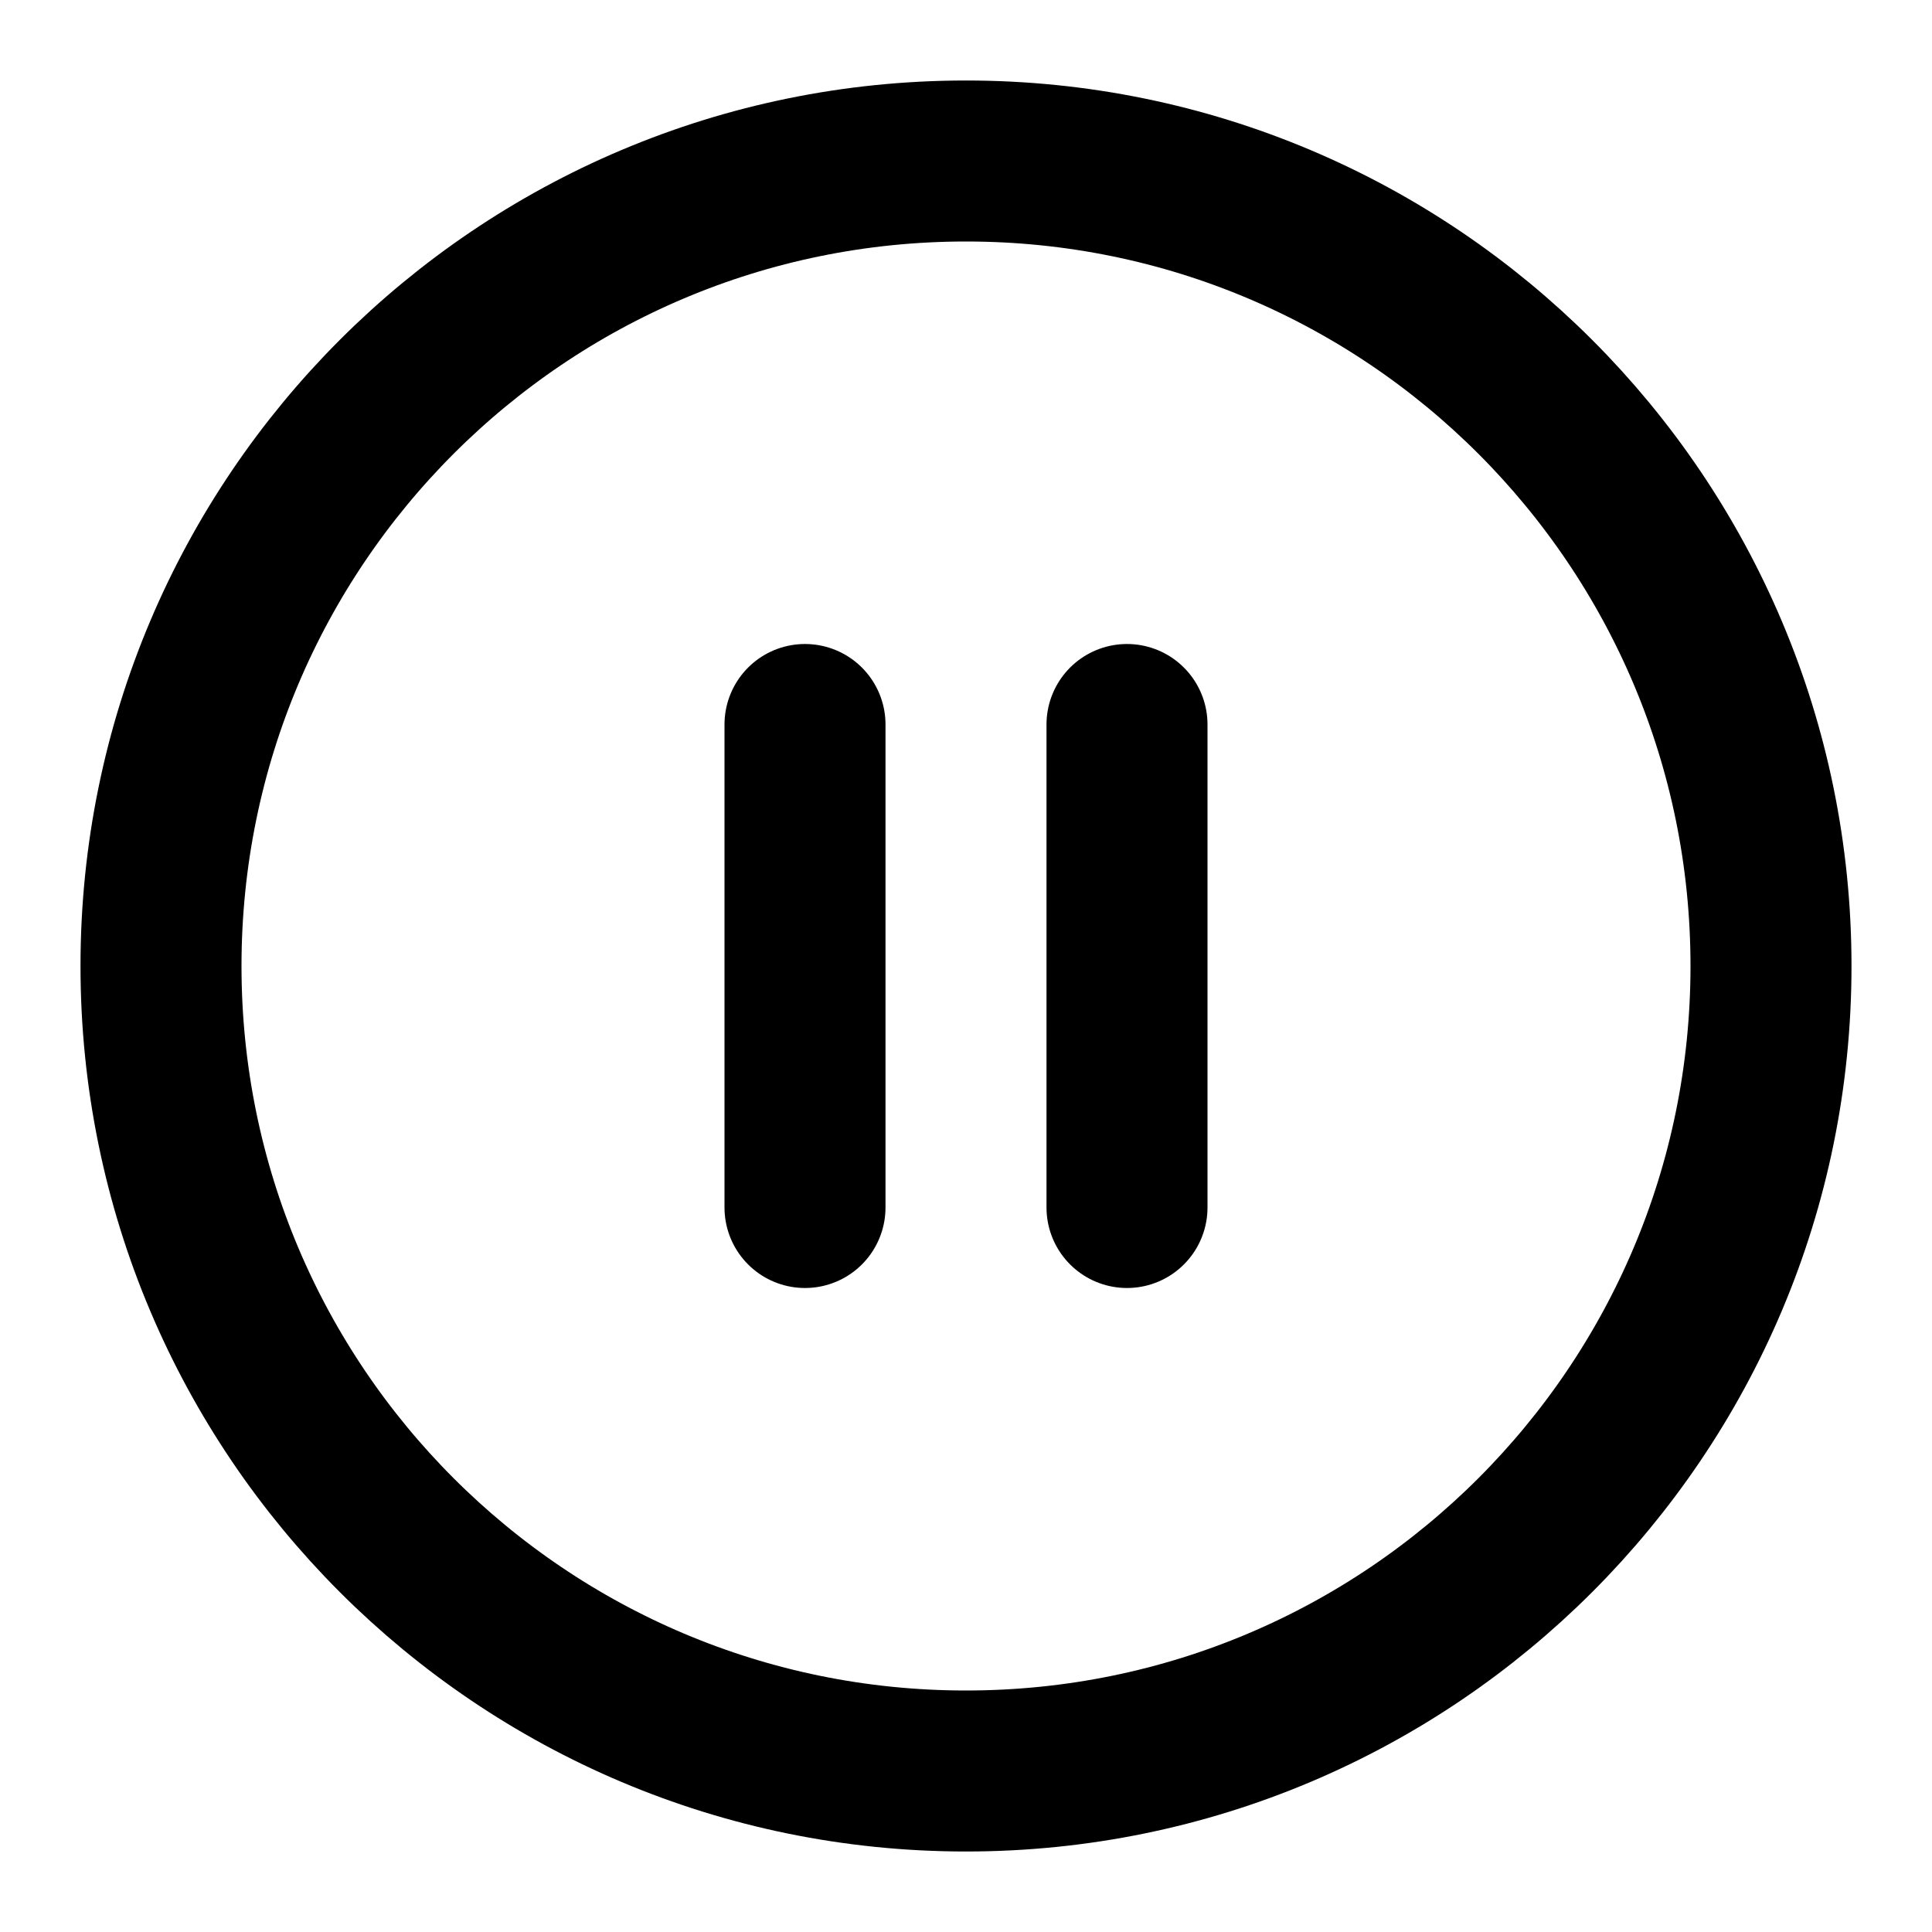
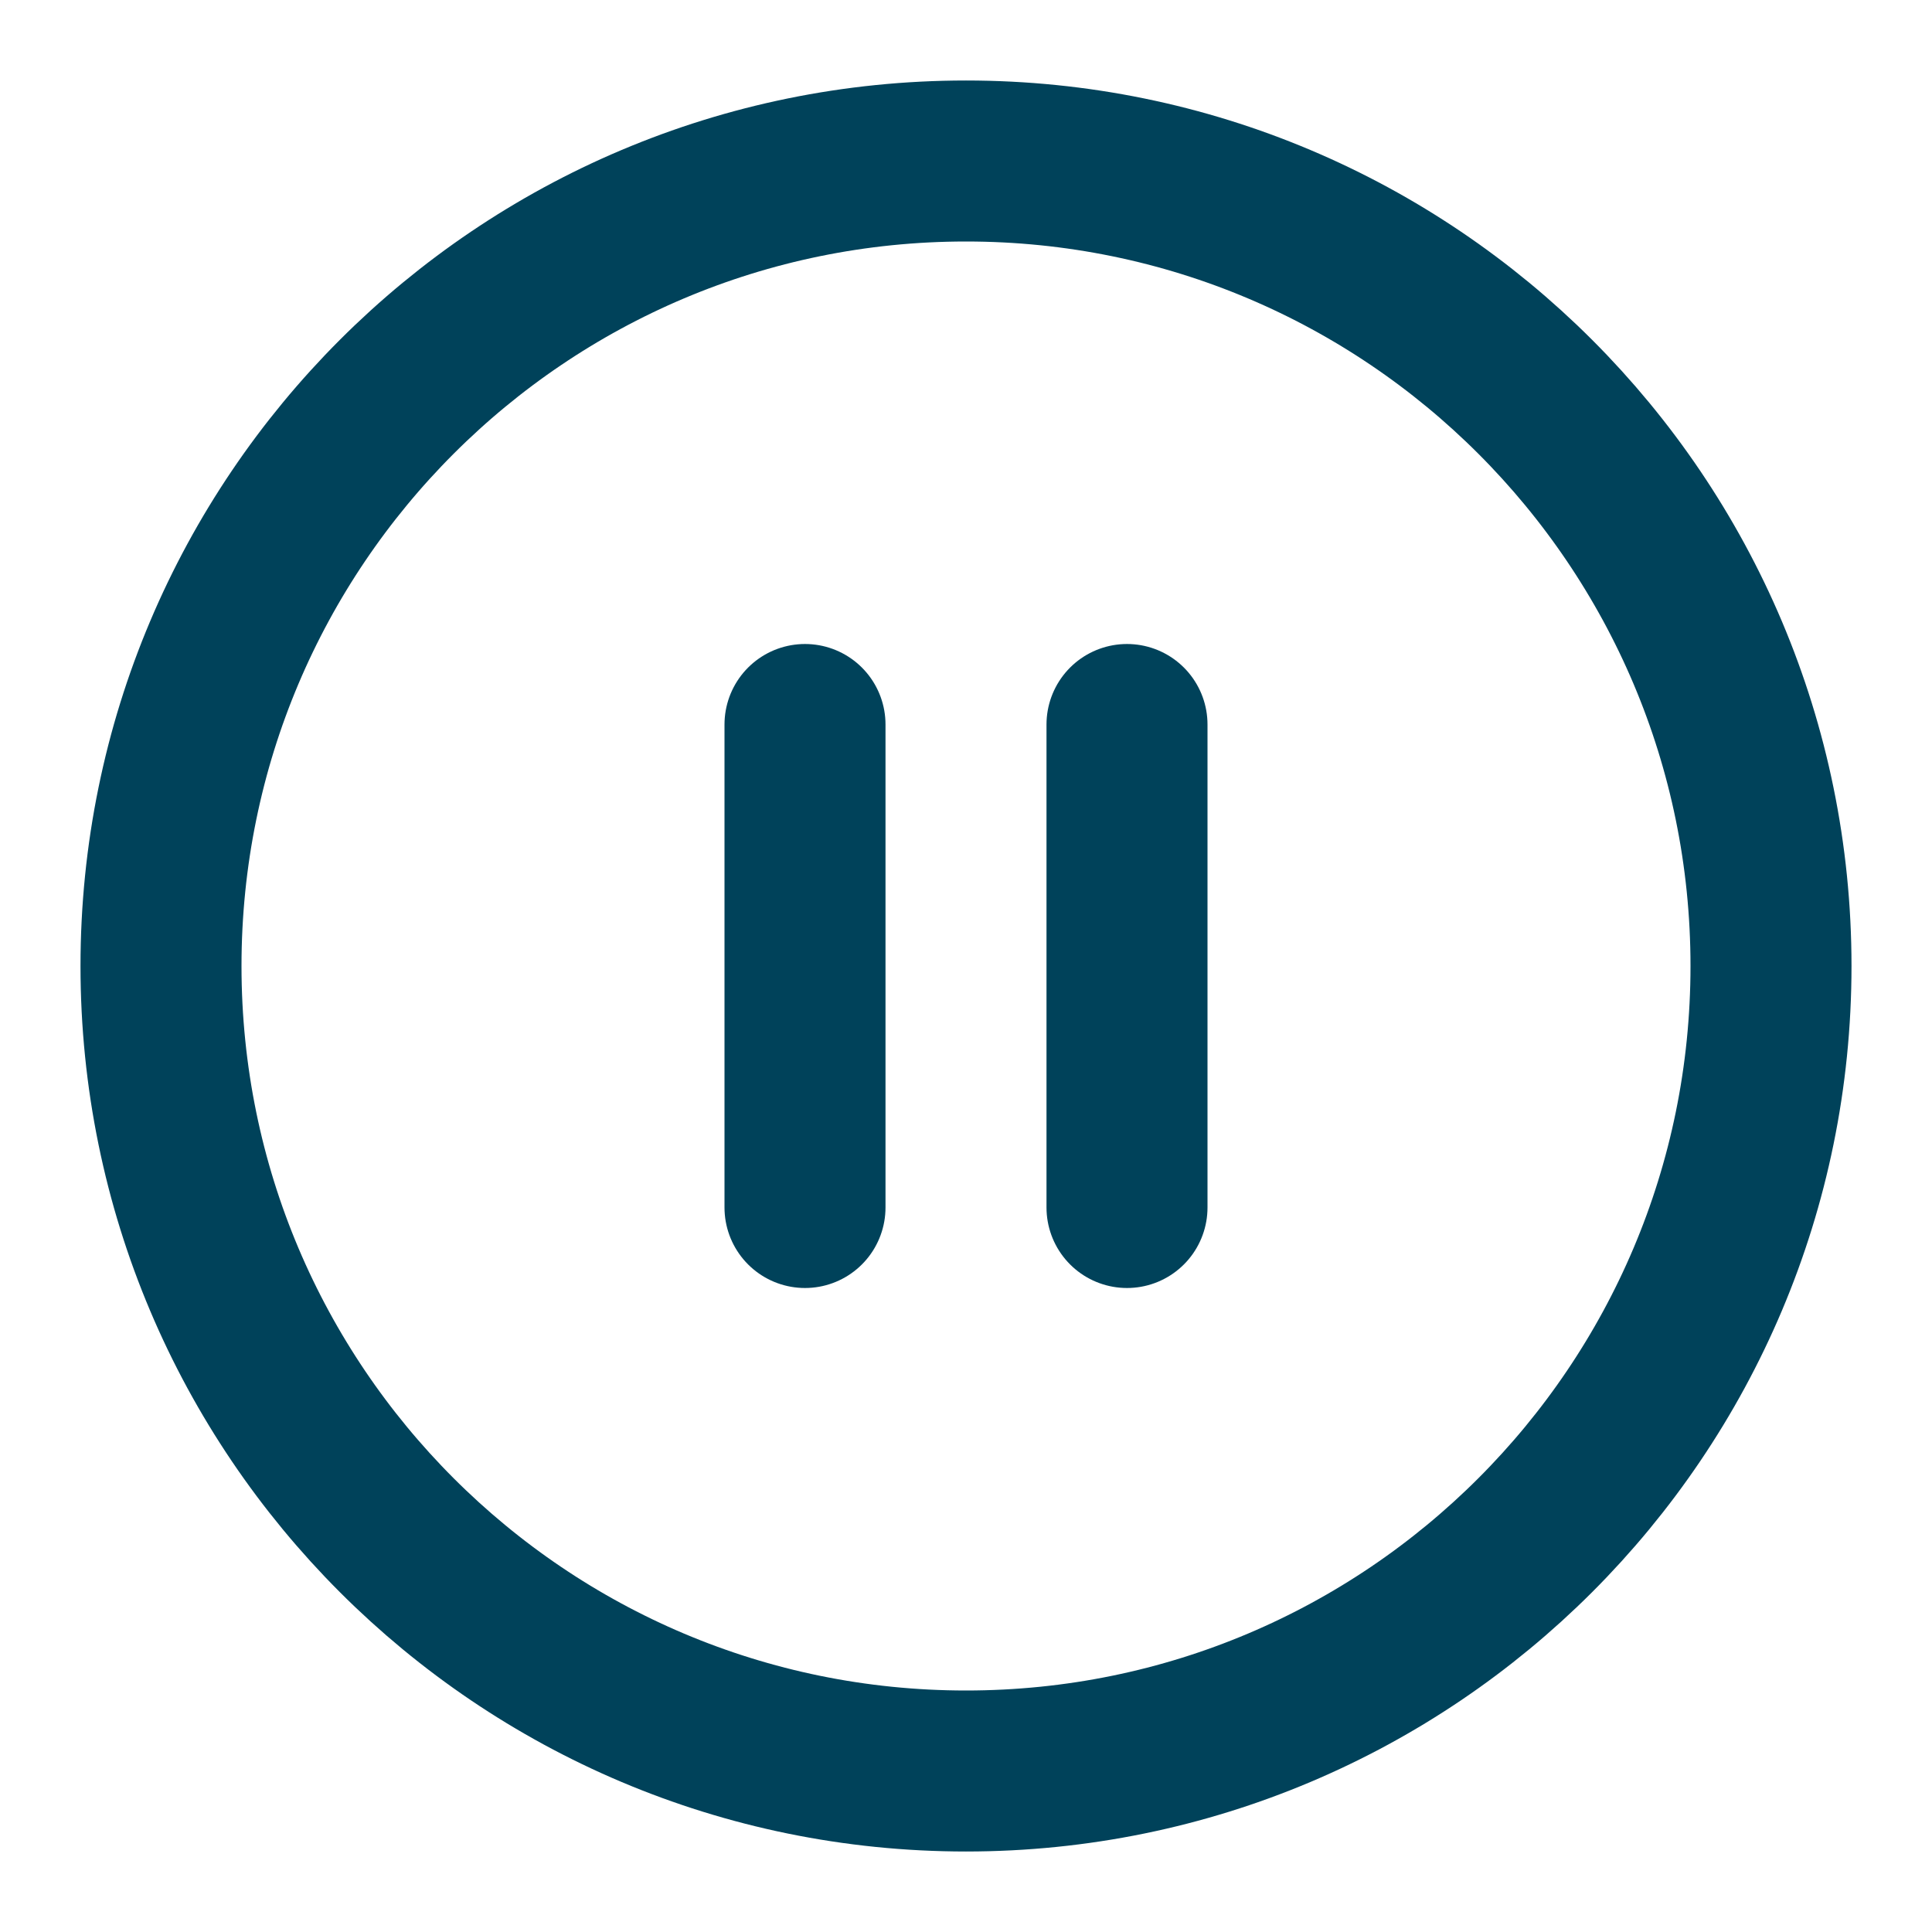
- <svg xmlns="http://www.w3.org/2000/svg" width="100" height="100" viewBox="0 0 24 24" fill="none" stroke="currentColor" stroke-width="2" stroke-linecap="round" stroke-linejoin="round" class="feather feather-pause-circle">
+ <svg xmlns="http://www.w3.org/2000/svg" width="100" height="100" viewBox="0 0 24 24" fill="none" stroke="#00425A" stroke-width="2" stroke-linecap="round" stroke-linejoin="round" class="feather feather-pause-circle">
  <circle cx="12" cy="12" r="10" />
  <line x1="10" y1="15" x2="10" y2="9" />
  <line x1="14" y1="15" x2="14" y2="9" />
</svg>
